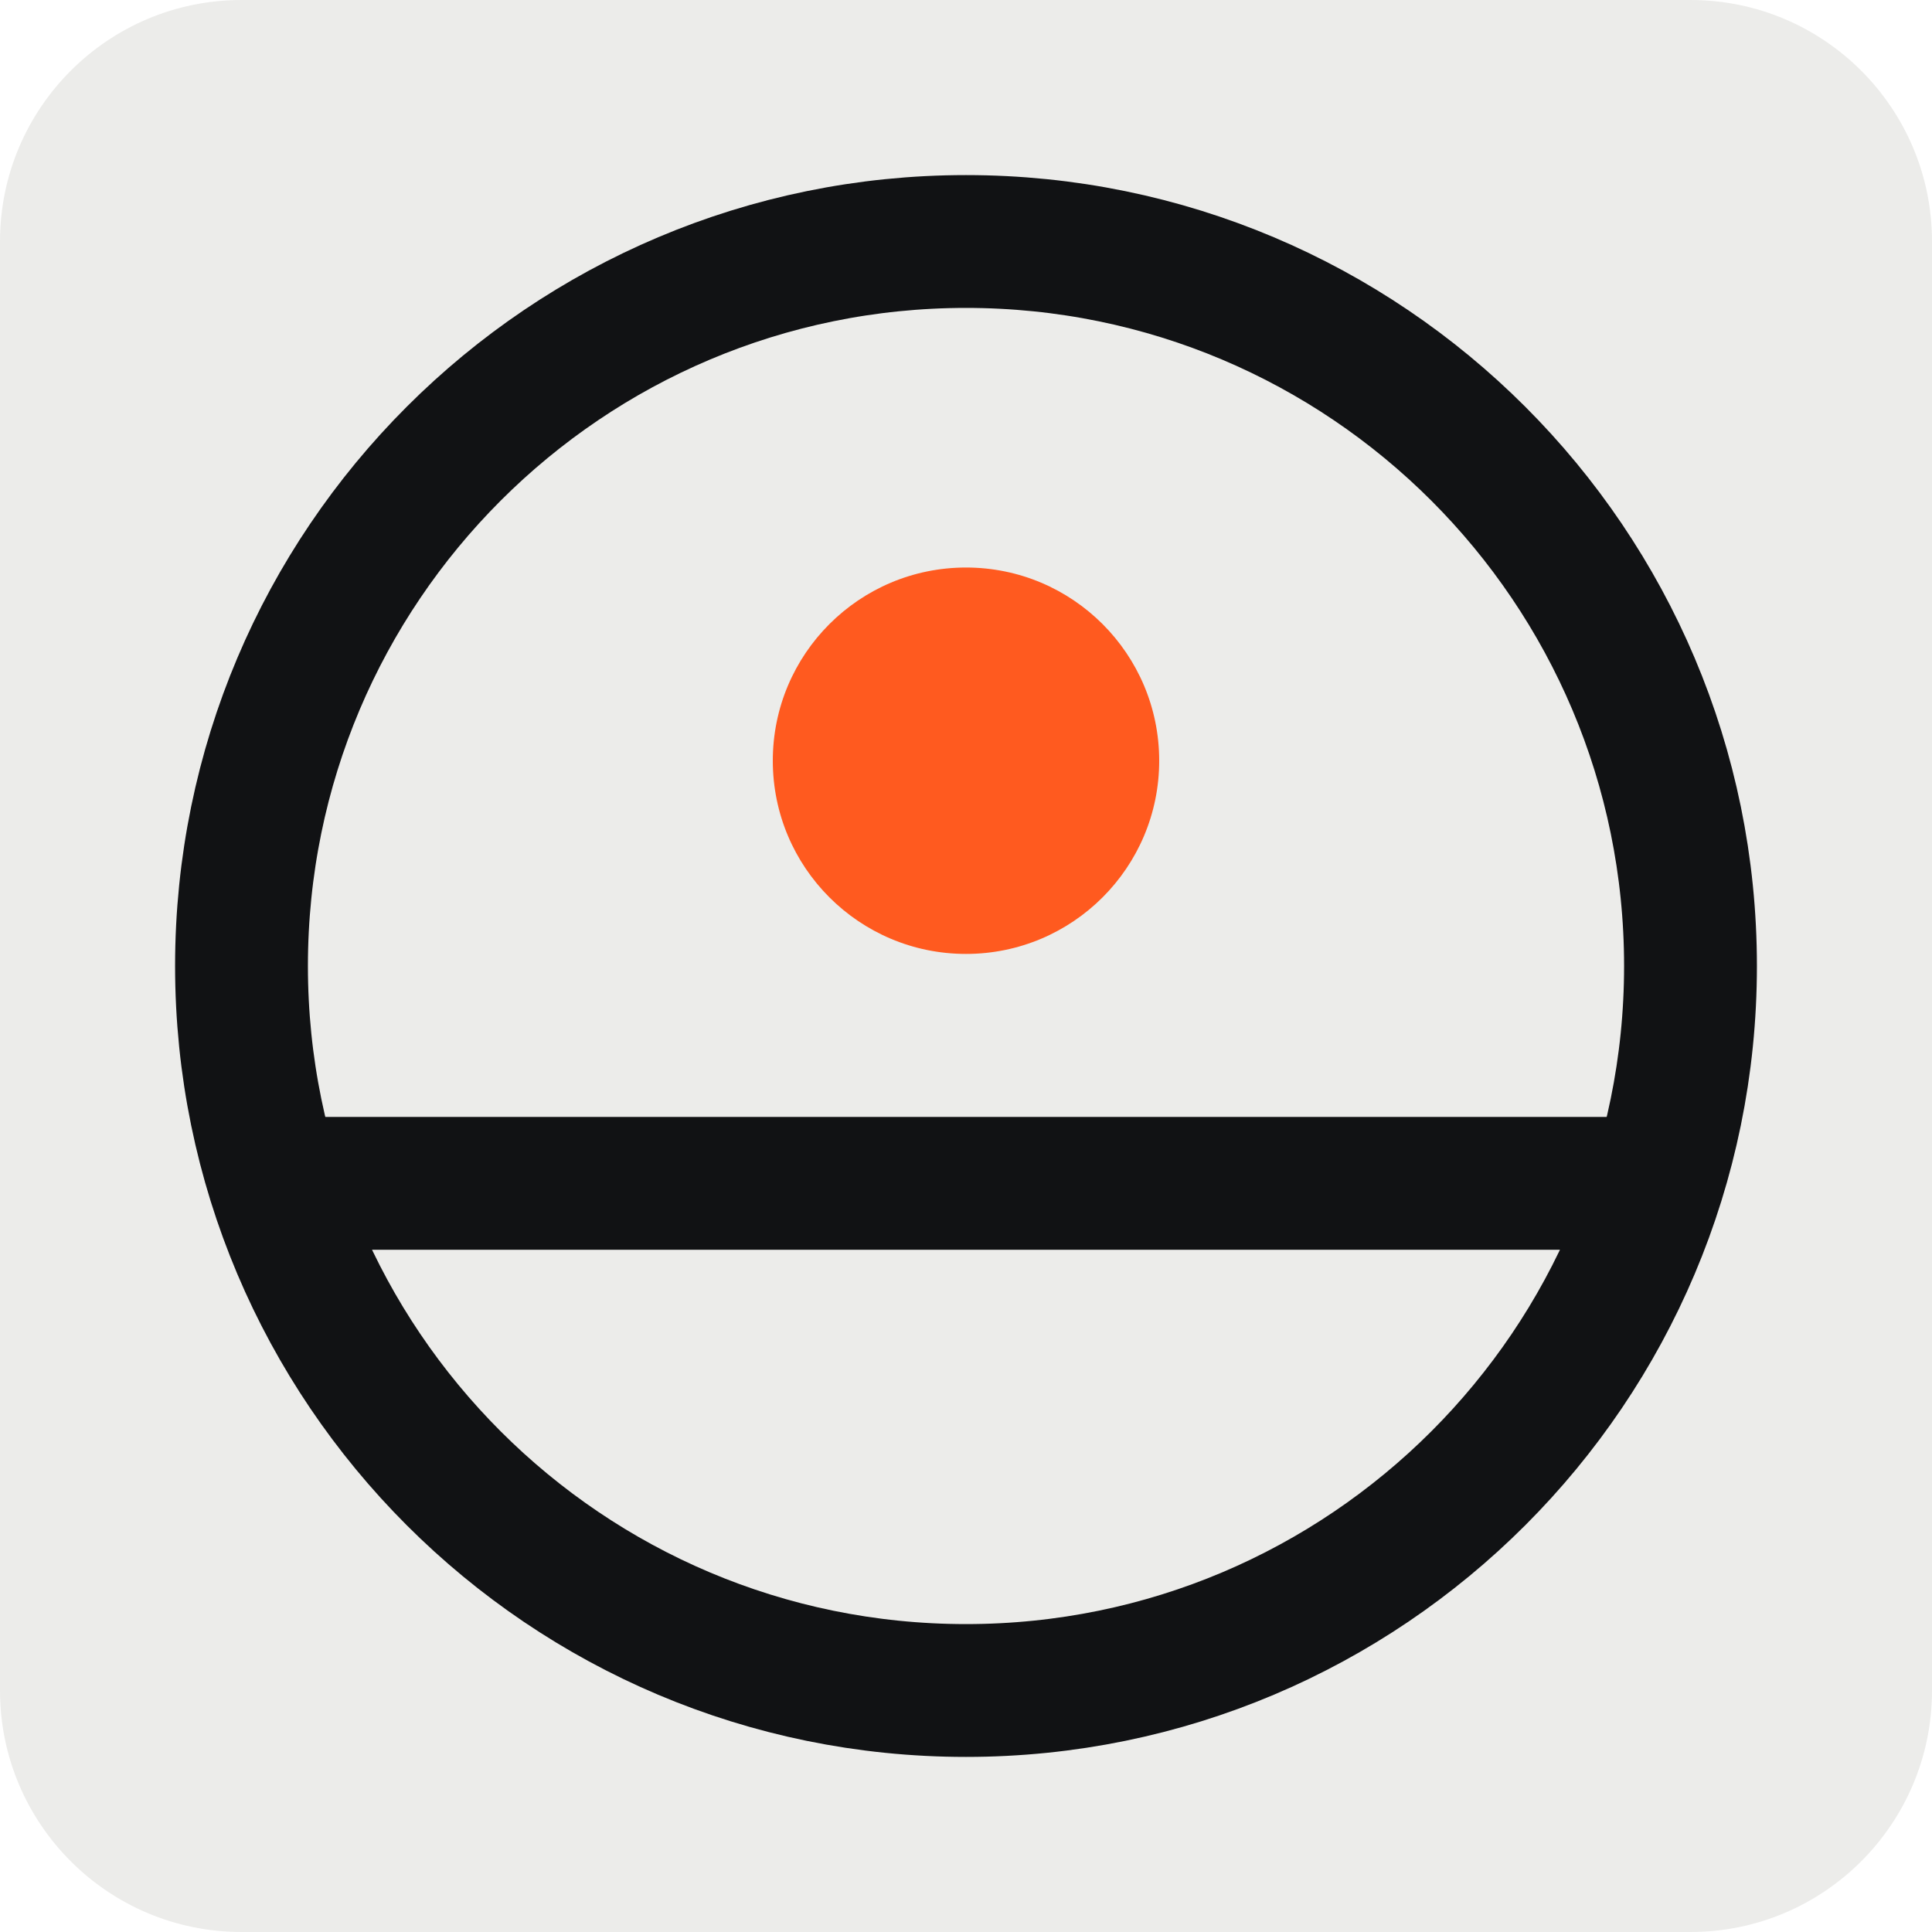
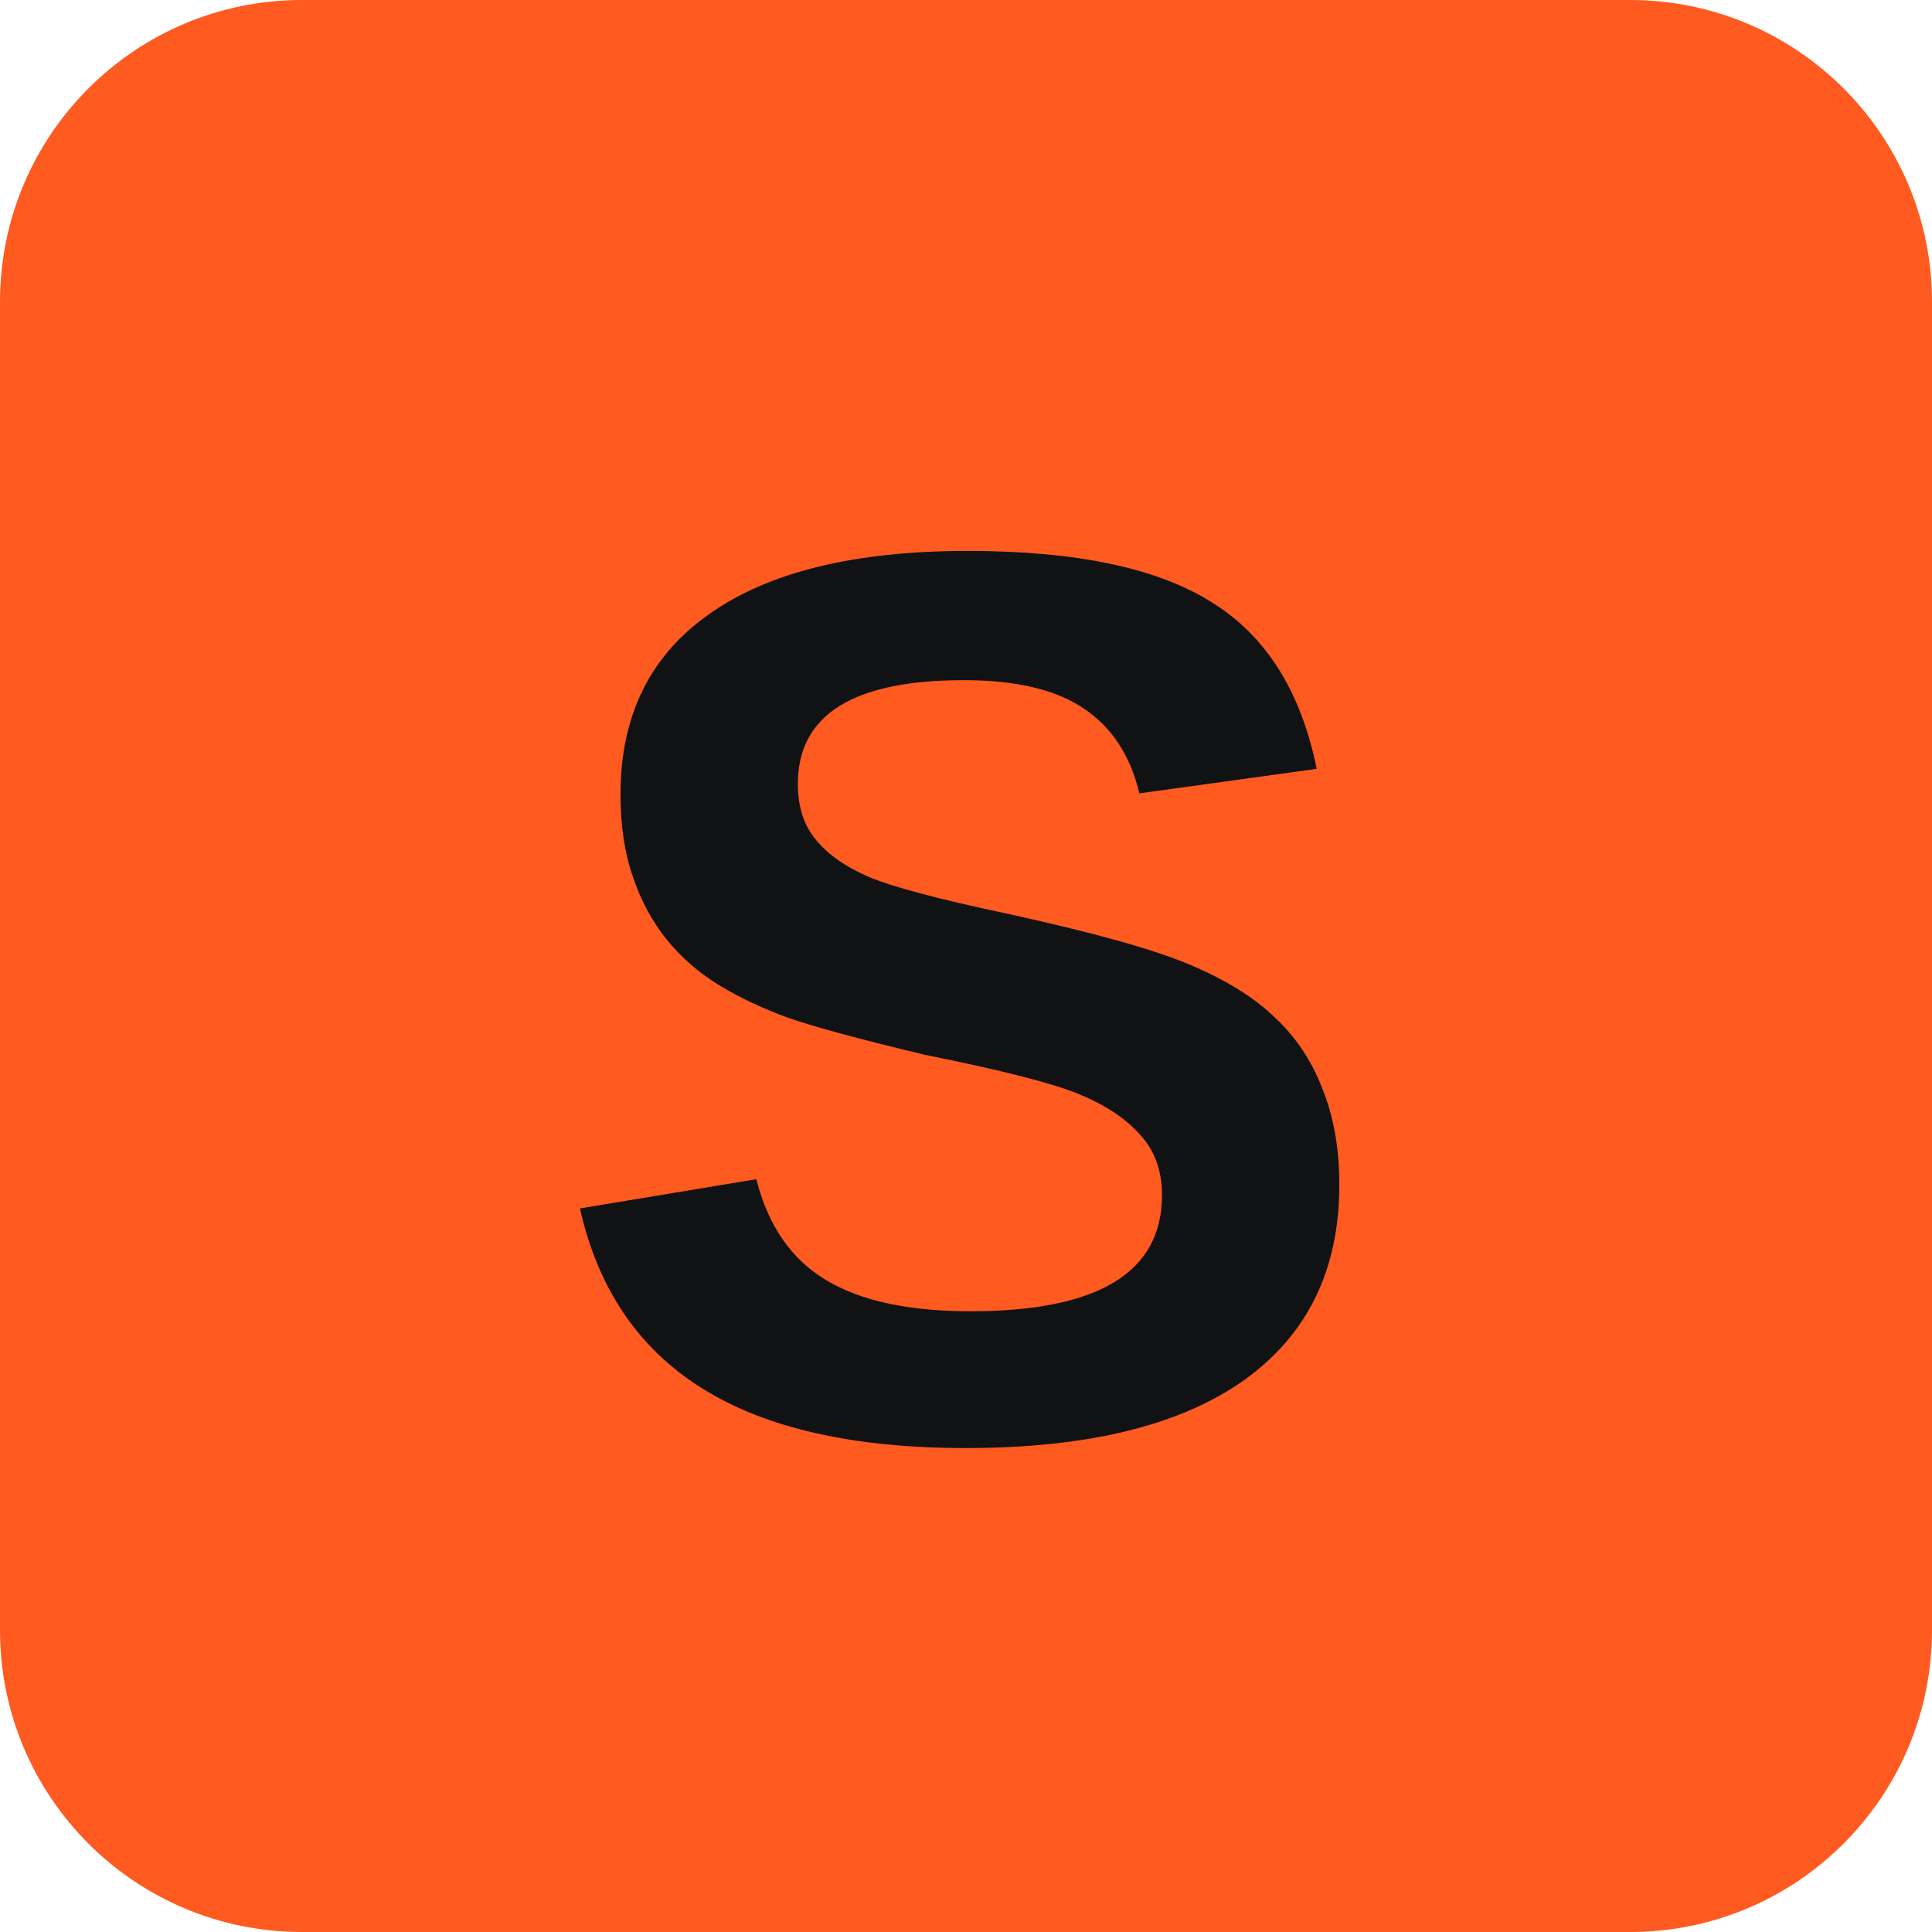
<svg xmlns="http://www.w3.org/2000/svg" viewBox="0 0 32 32">
-   <rect width="32" height="32" rx="4" fill="#ececea" />
-   <circle cx="16" cy="16" r="12" fill="none" stroke="#111214" stroke-width="2.2" />
-   <line x1="4.6" y1="19.6" x2="27.4" y2="19.6" stroke="#111214" stroke-width="2.2" />
-   <circle cx="16" cy="12.6" r="3.2" fill="#ff5a1f" />
+   <rect width="32" height="32" rx="5" fill="#ff5a1f" />
+   <text x="16" y="16.5" text-anchor="middle" dominant-baseline="central" font-family="'Space Grotesk','Inter Tight',system-ui,Arial,sans-serif" font-size="21" font-weight="600" letter-spacing="0.5" fill="#111214">S</text>
</svg>
